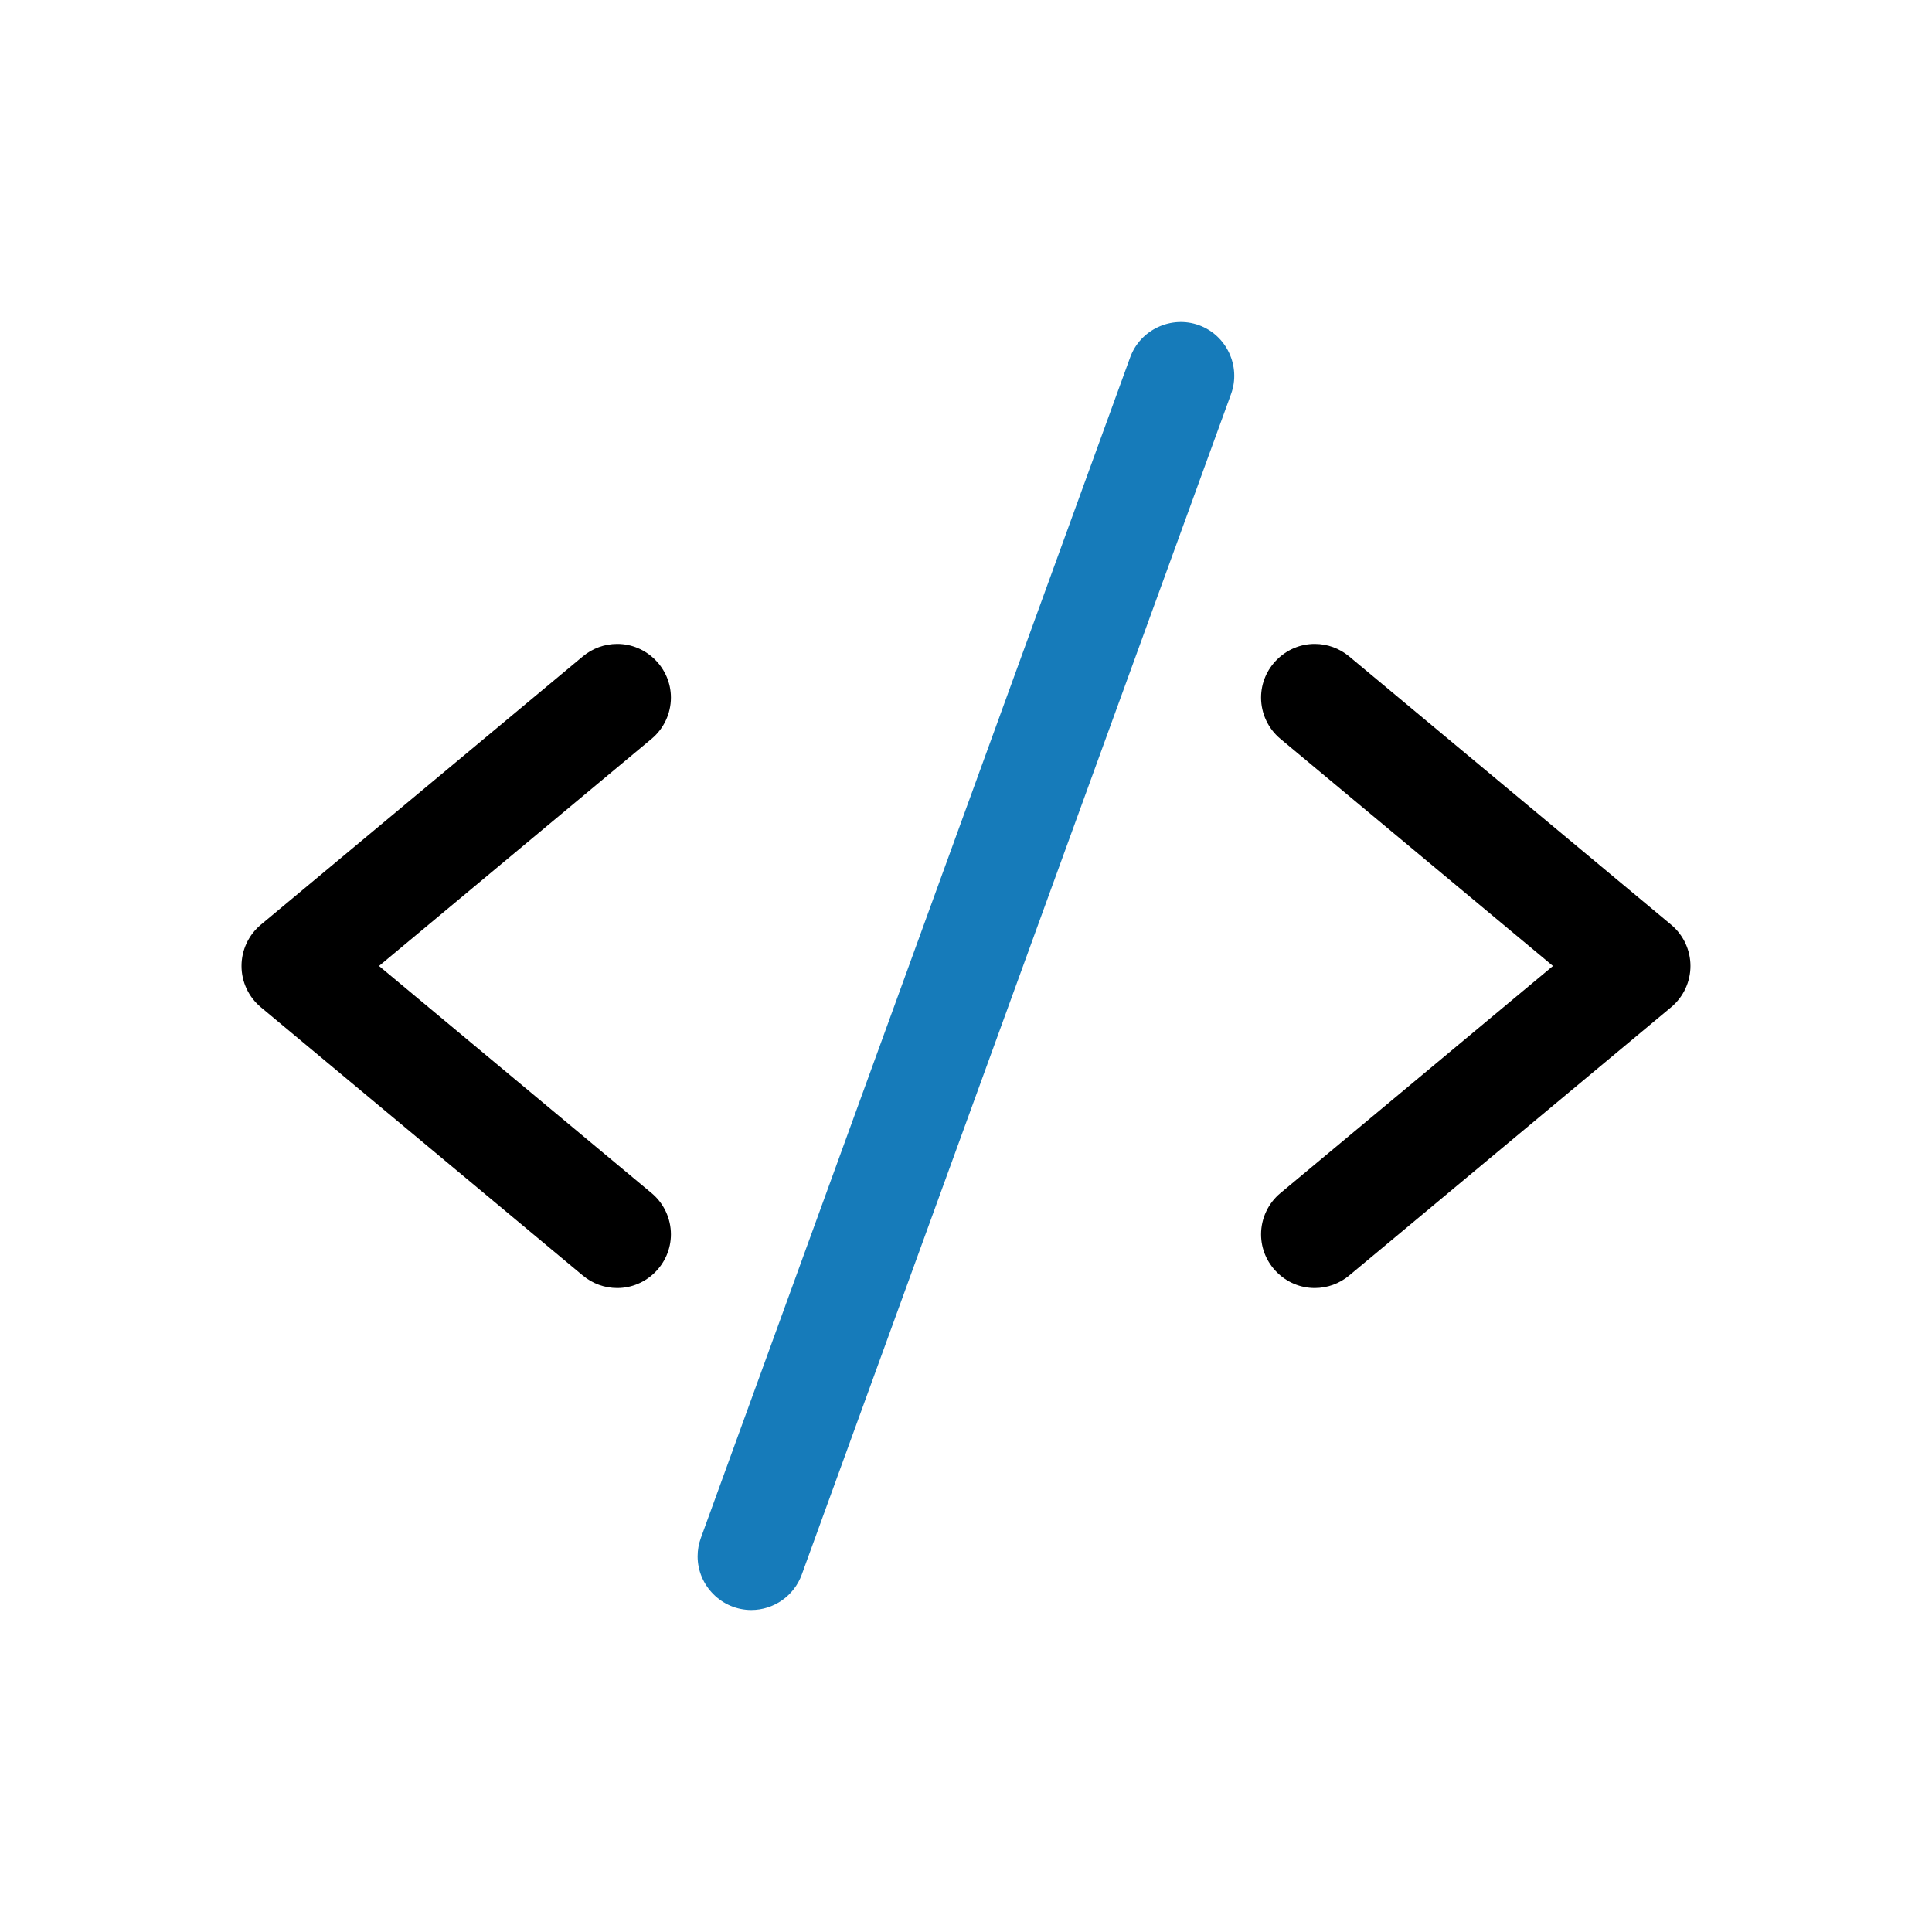
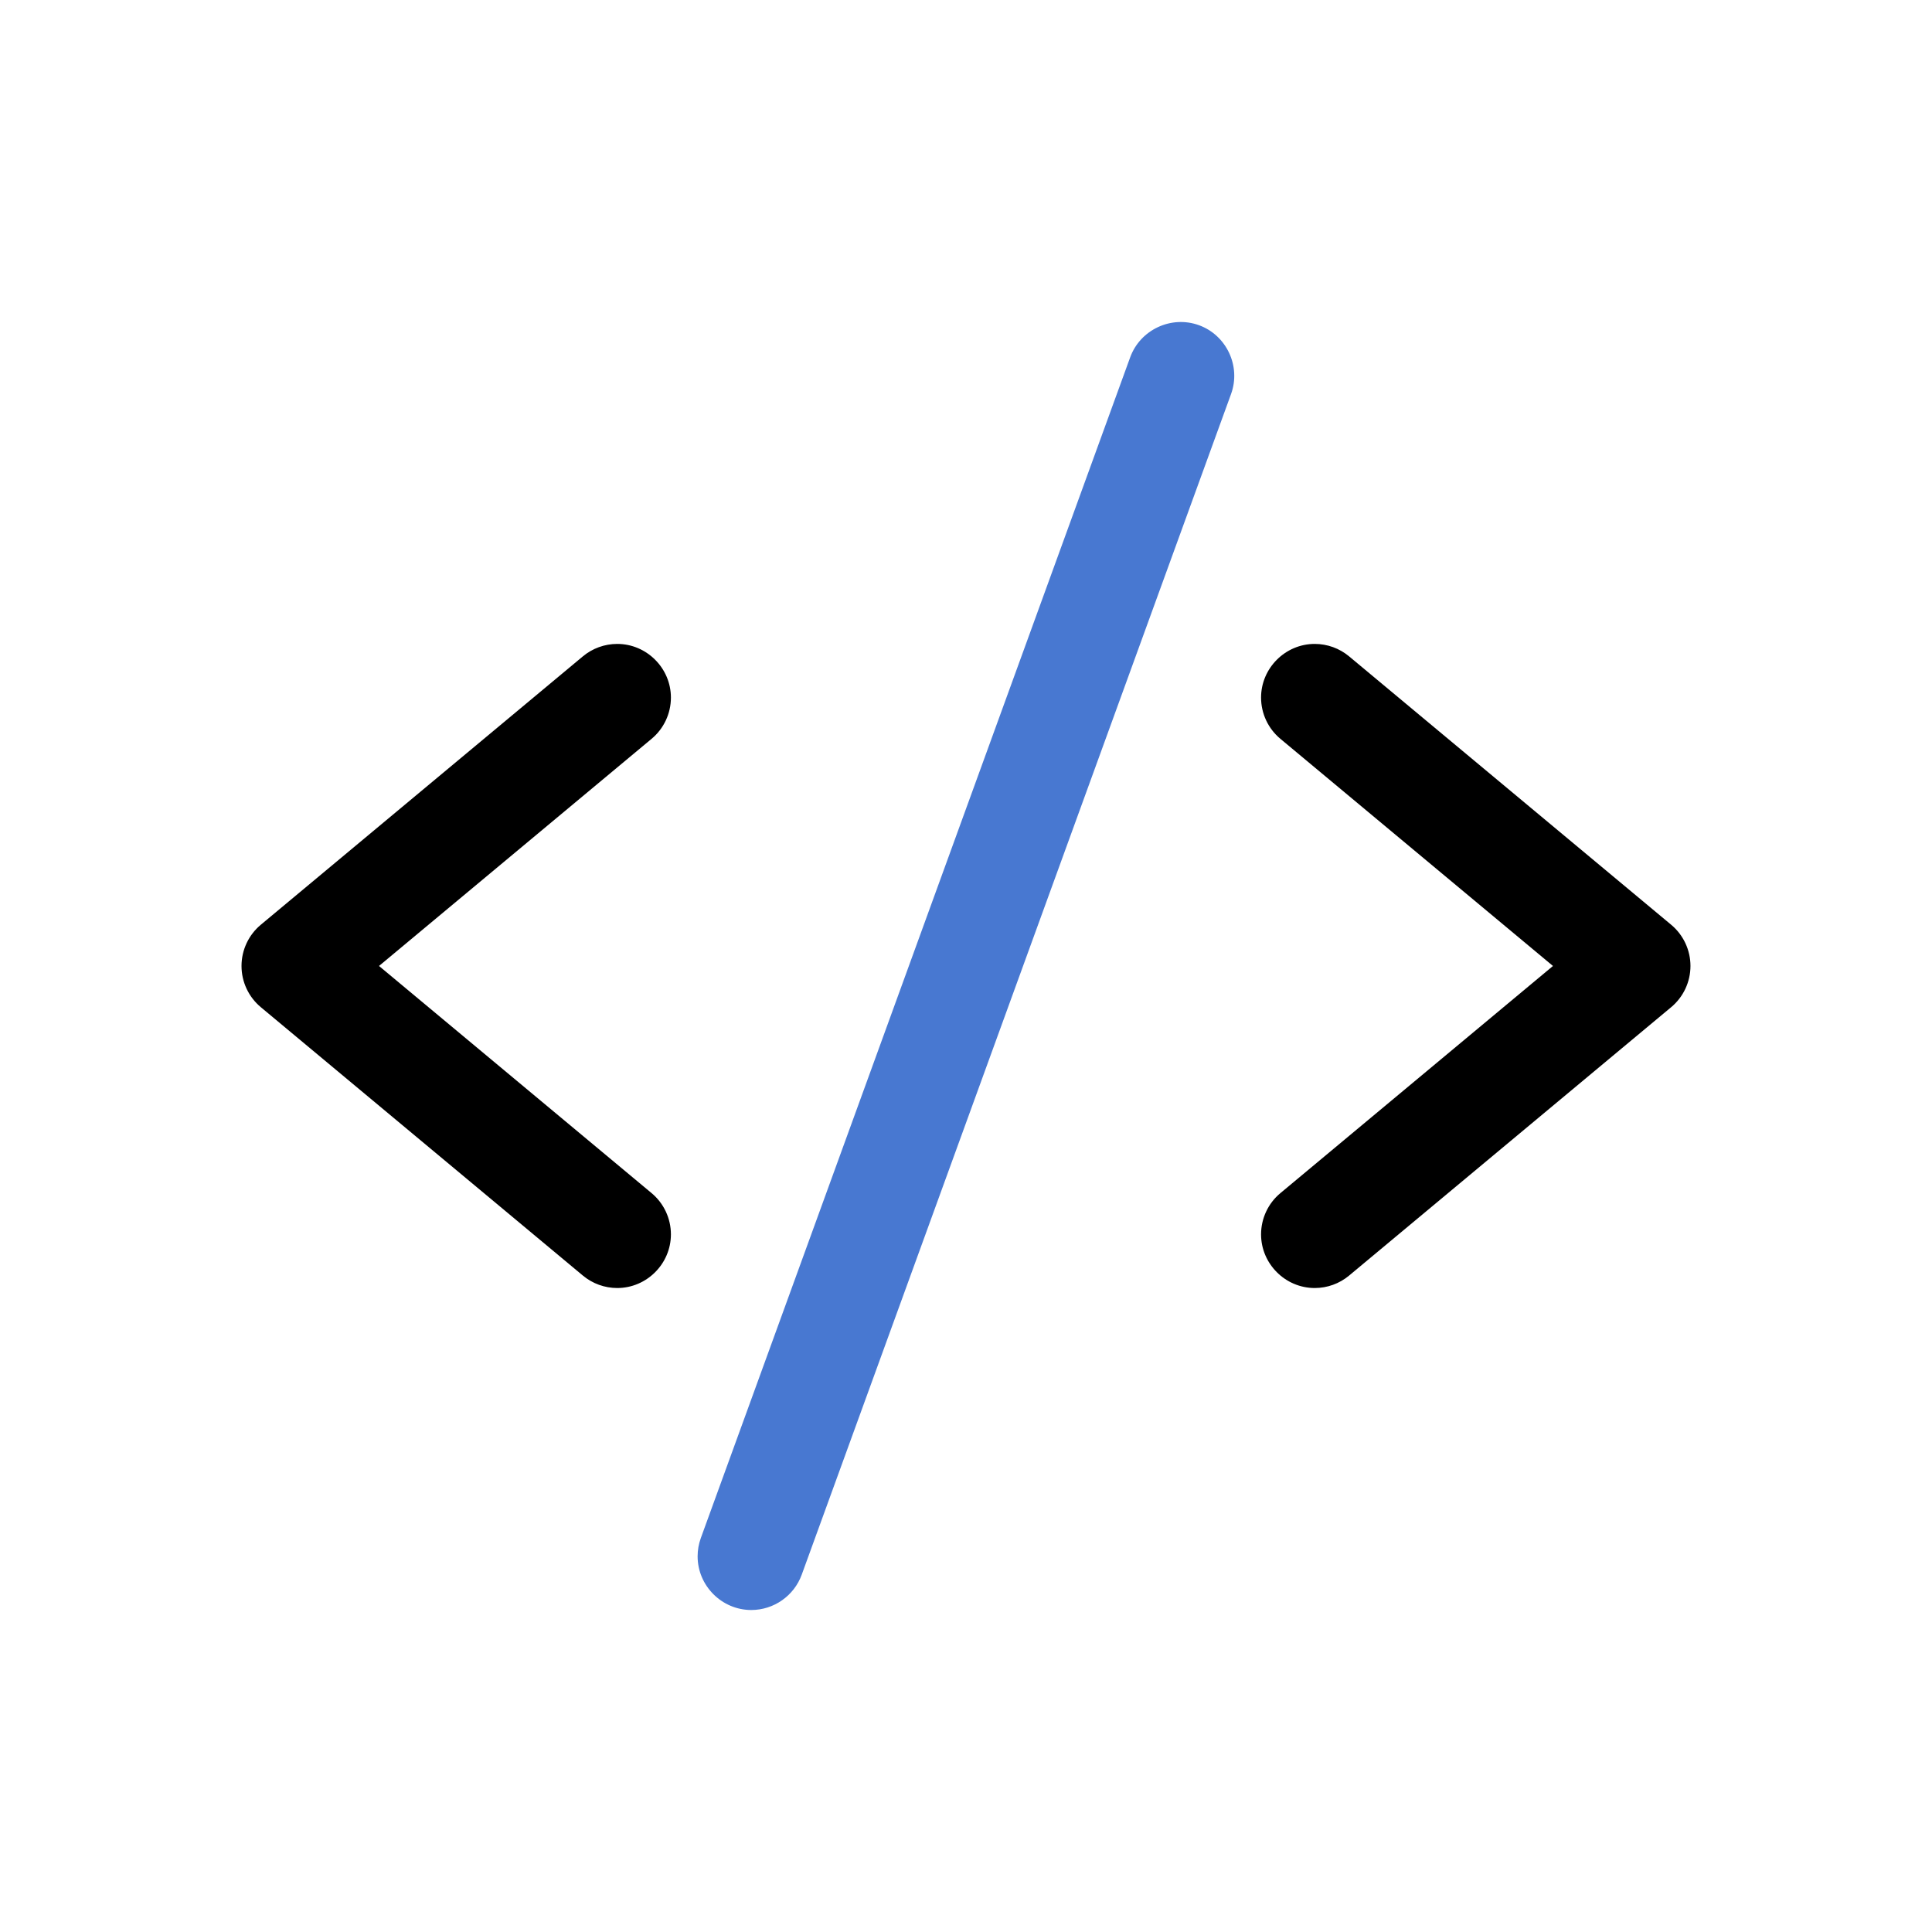
<svg xmlns="http://www.w3.org/2000/svg" clip-rule="evenodd" fill-rule="evenodd" stroke-linejoin="round" stroke-miterlimit="2" viewBox="0 0 24 24">
  <path d="m151.257 48.925h24.811v26.503h-24.811z" fill="none" transform="matrix(.967316 0 0 .905544 -146.3137 -44.3034)" />
  <g fill-rule="nonzero">
    <path d="m245.122 121.855-48-40c-1.439-1.204-3.256-1.863-5.132-1.863-4.389 0-8 3.611-8 8 0 2.377 1.06 4.635 2.888 6.154l40.625 33.854-40.625 33.854c-1.828 1.519-2.888 3.777-2.888 6.154 0 4.389 3.611 8 8 8 1.876 0 3.693-.659 5.132-1.863l48-40c1.822-1.518 2.878-3.772 2.878-6.145s-1.056-4.627-2.878-6.146z" transform="matrix(.0833332 0 0 .0833332 .332938 1.332974)" />
-     <path d="m162.734 32.482c-4.124-1.497-8.75.661-10.253 4.784l-64 176c-.32.878-.483 1.805-.483 2.74 0 4.389 3.611 8 8 8 3.358 0 6.375-2.114 7.521-5.272l64-176c1.499-4.124-.661-8.753-4.785-10.253z" fill="#167bba" transform="matrix(.0833332 0 0 .0833332 1.332898 1.332974)" />
+     <path d="m162.734 32.482c-4.124-1.497-8.75.661-10.253 4.784l-64 176c-.32.878-.483 1.805-.483 2.74 0 4.389 3.611 8 8 8 3.358 0 6.375-2.114 7.521-5.272l64-176c1.499-4.124-.661-8.753-4.785-10.253z" fill="#4878D1" transform="matrix(.0833332 0 0 .0833332 1.332898 1.332974)" />
    <path d="m69.122 94.146-40.625 33.854 40.625 33.854c1.828 1.519 2.888 3.777 2.888 6.154 0 4.389-3.611 8-8 8-1.876 0-3.693-.659-5.132-1.863l-48-40c-1.822-1.518-2.878-3.772-2.878-6.145s1.056-4.627 2.878-6.146l48-40c1.439-1.203 3.256-1.862 5.132-1.862 4.389 0 8 3.611 8 8 0 2.377-1.06 4.635-2.888 6.153z" transform="matrix(.0833332 0 0 .0833332 2.333499 1.332974)" />
  </g>
</svg>
